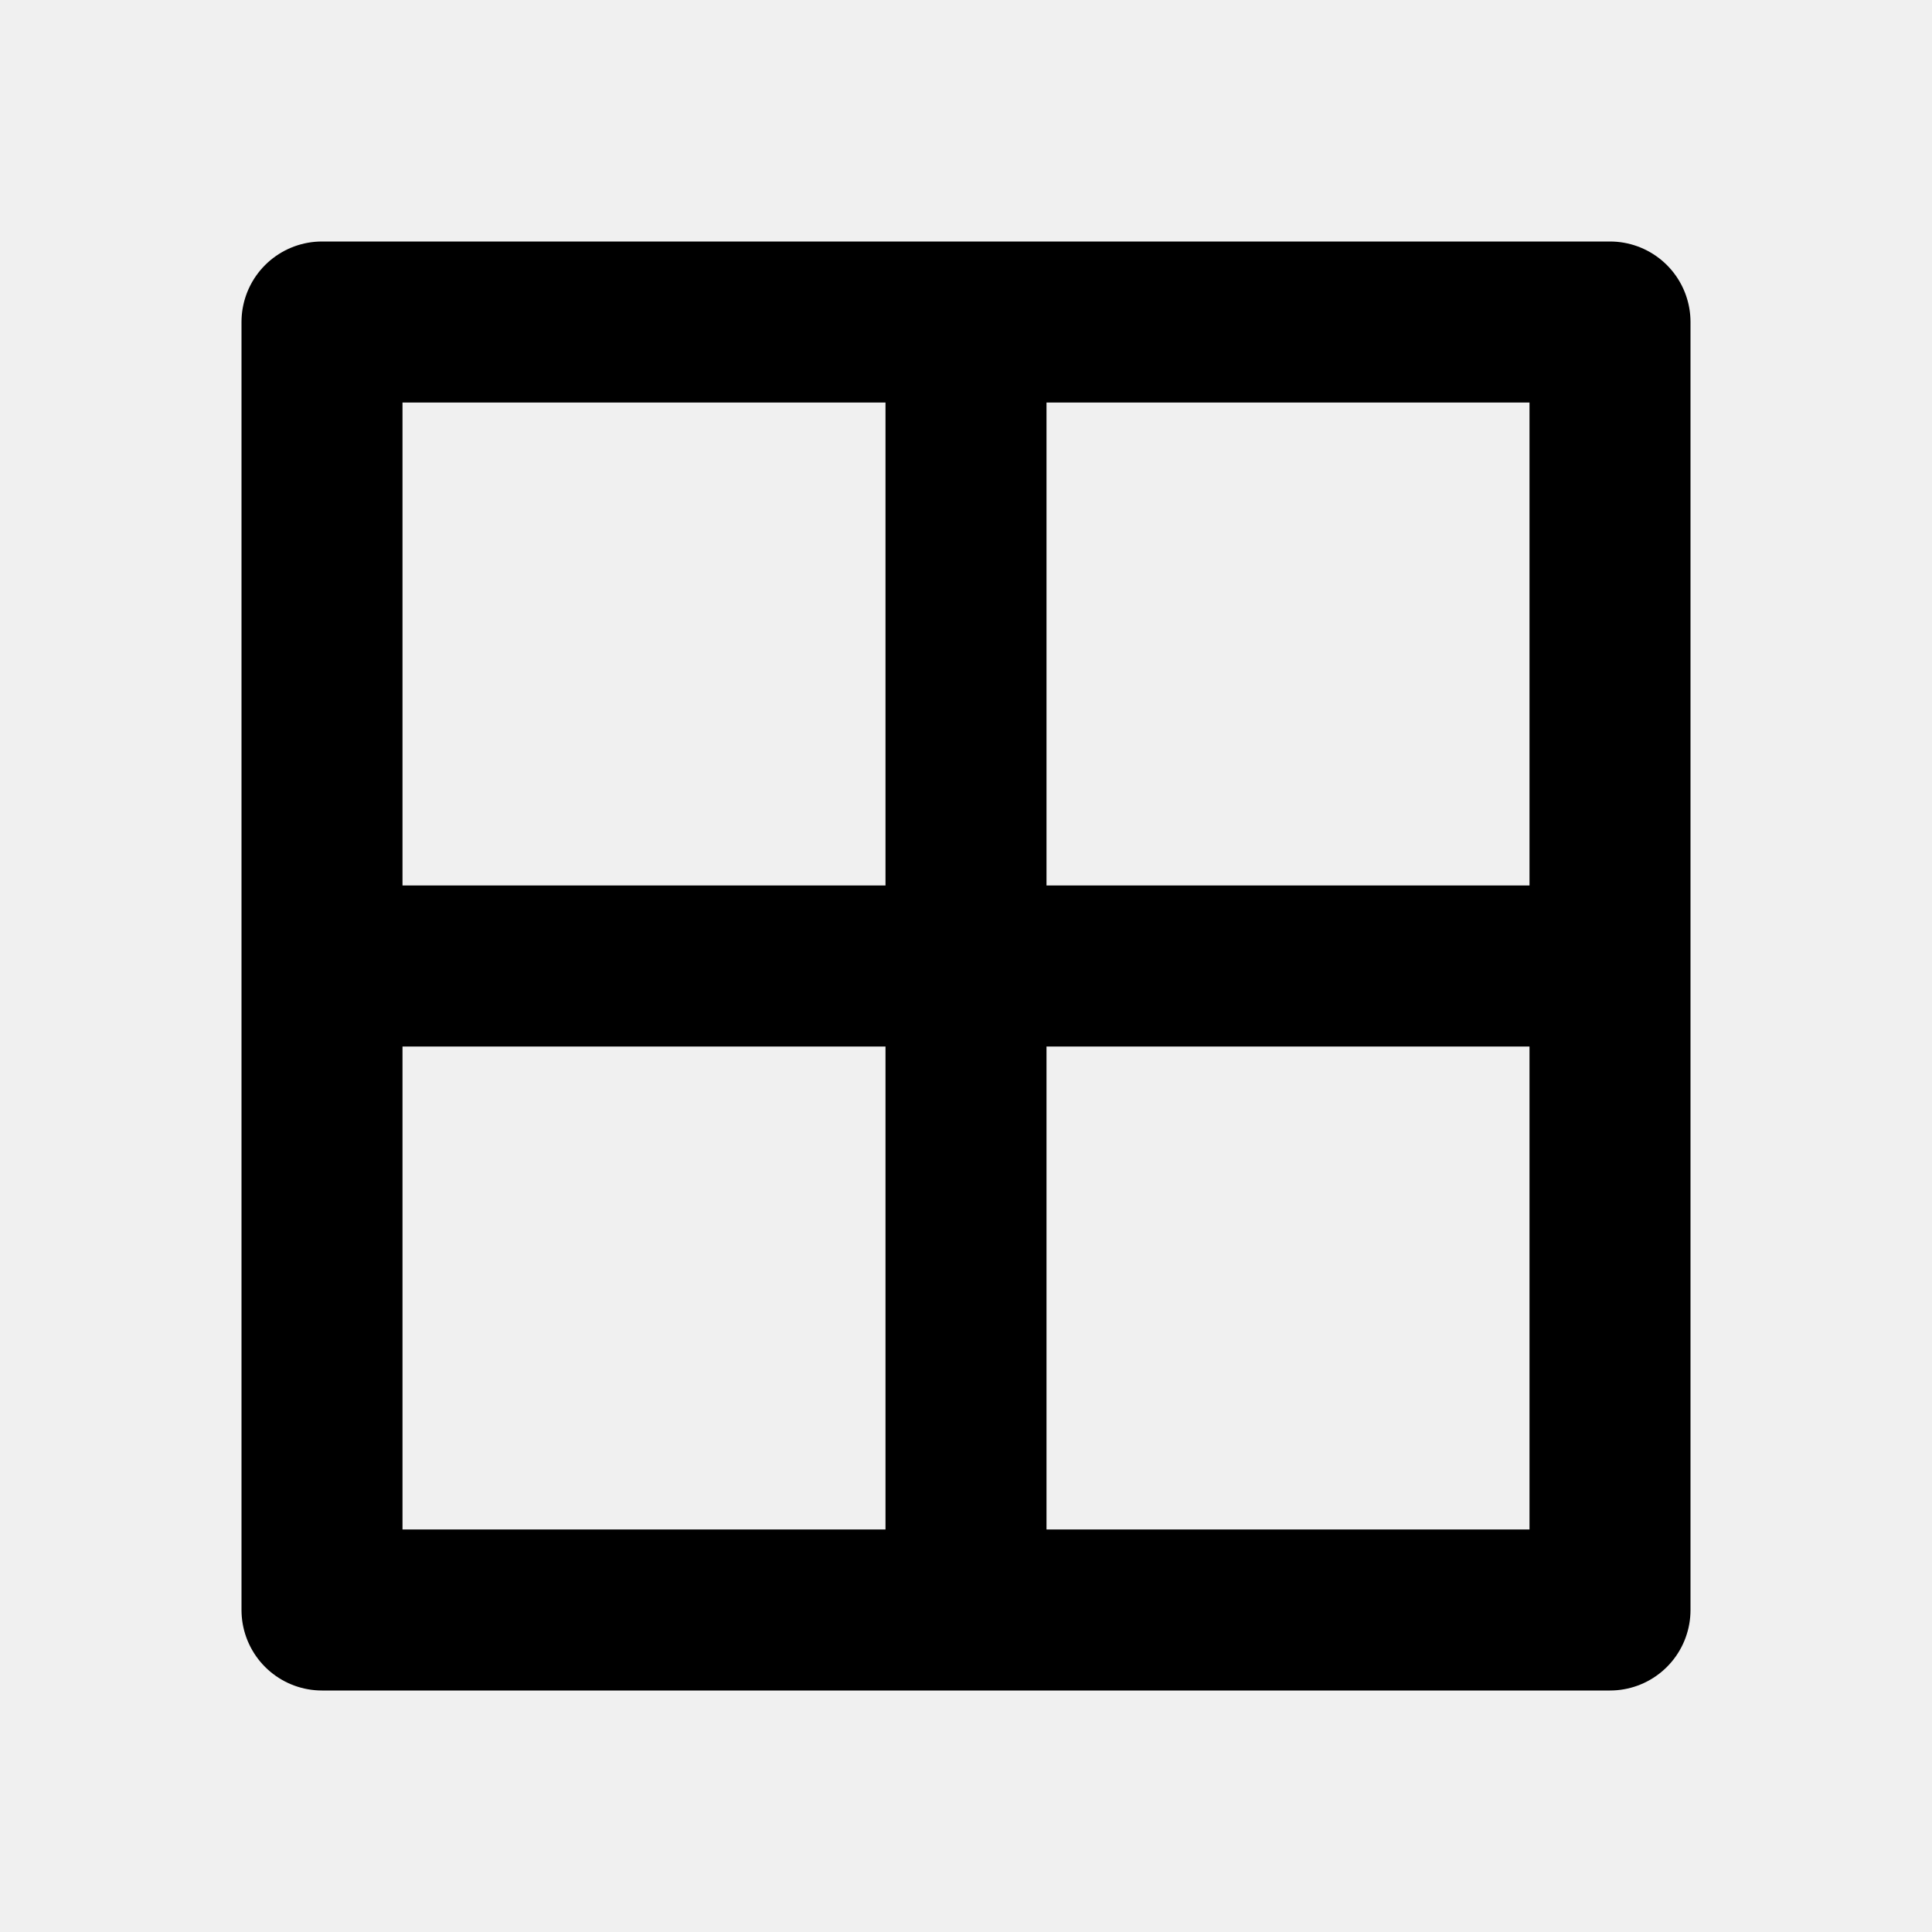
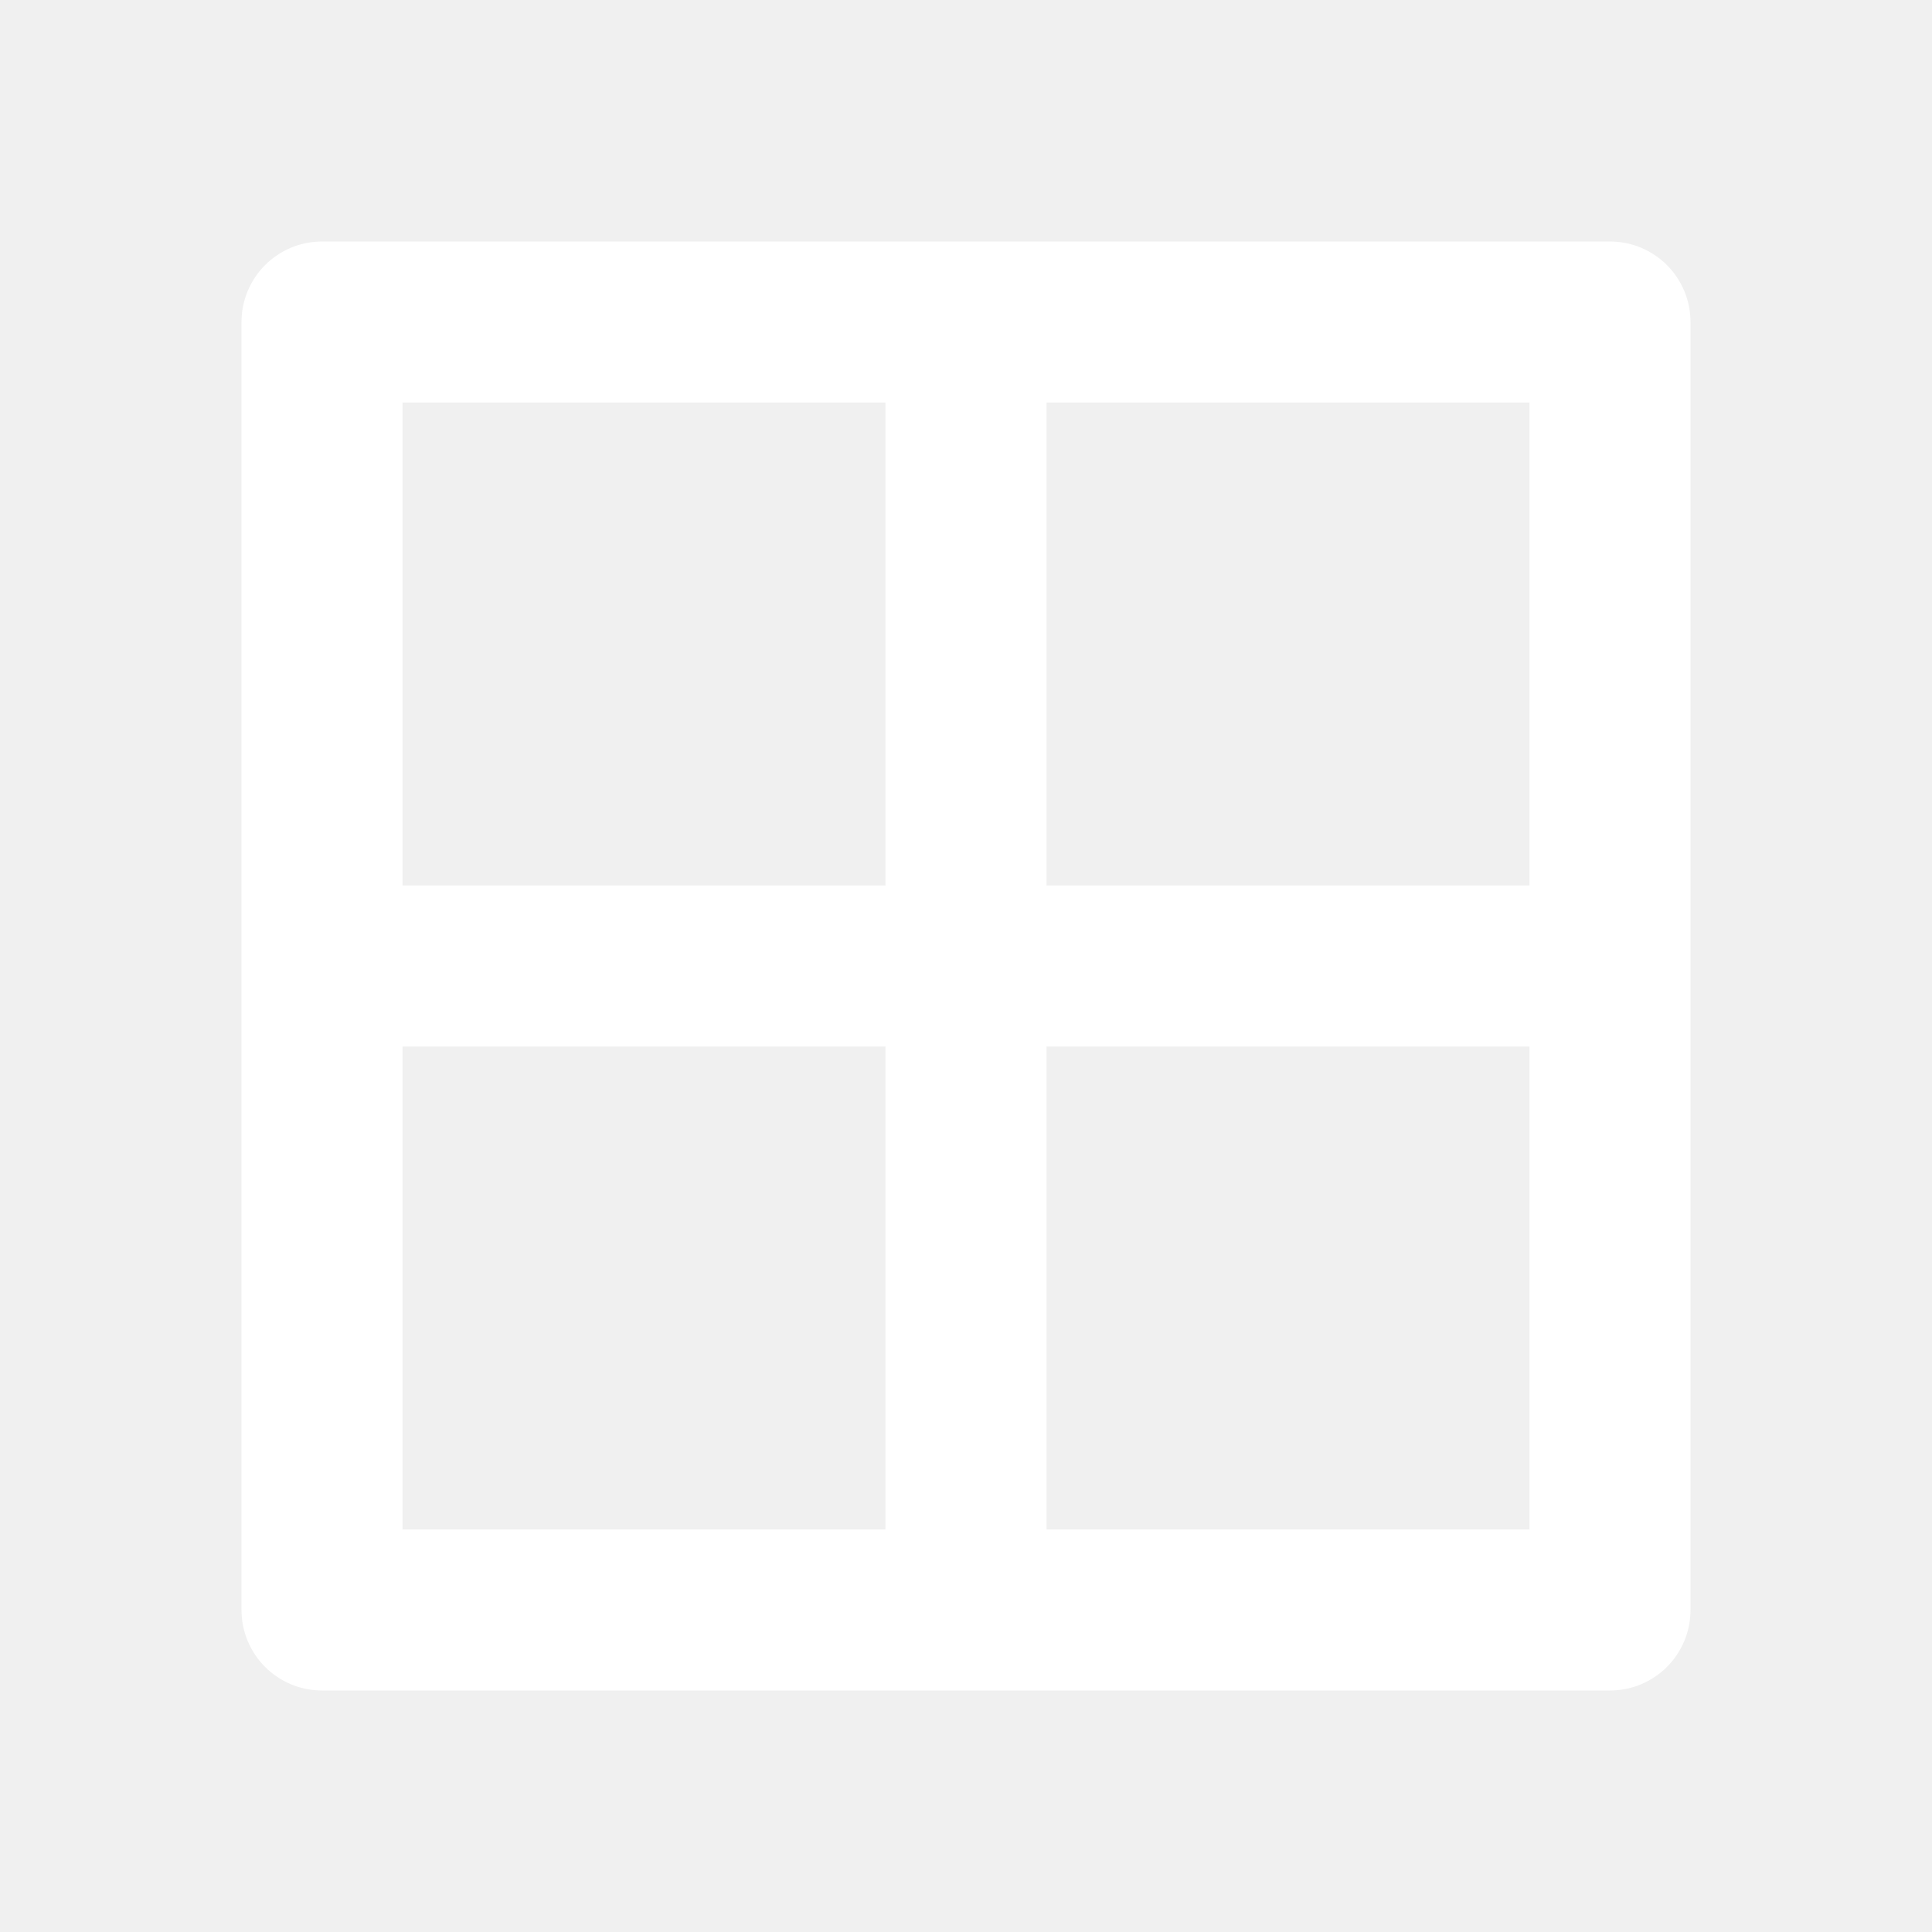
- <svg xmlns="http://www.w3.org/2000/svg" viewBox="0 0 24 24" fill="none" stroke="currentColor" stroke-width="2" stroke-linecap="round" stroke-linejoin="round">
+ <svg xmlns="http://www.w3.org/2000/svg" viewBox="0 0 24 24" fill="none" stroke="#fff" stroke-width="2" stroke-linecap="round" stroke-linejoin="round">
  <path d="M4 4h16v16H4zM4 12h16M12 4v16" />
</svg>
